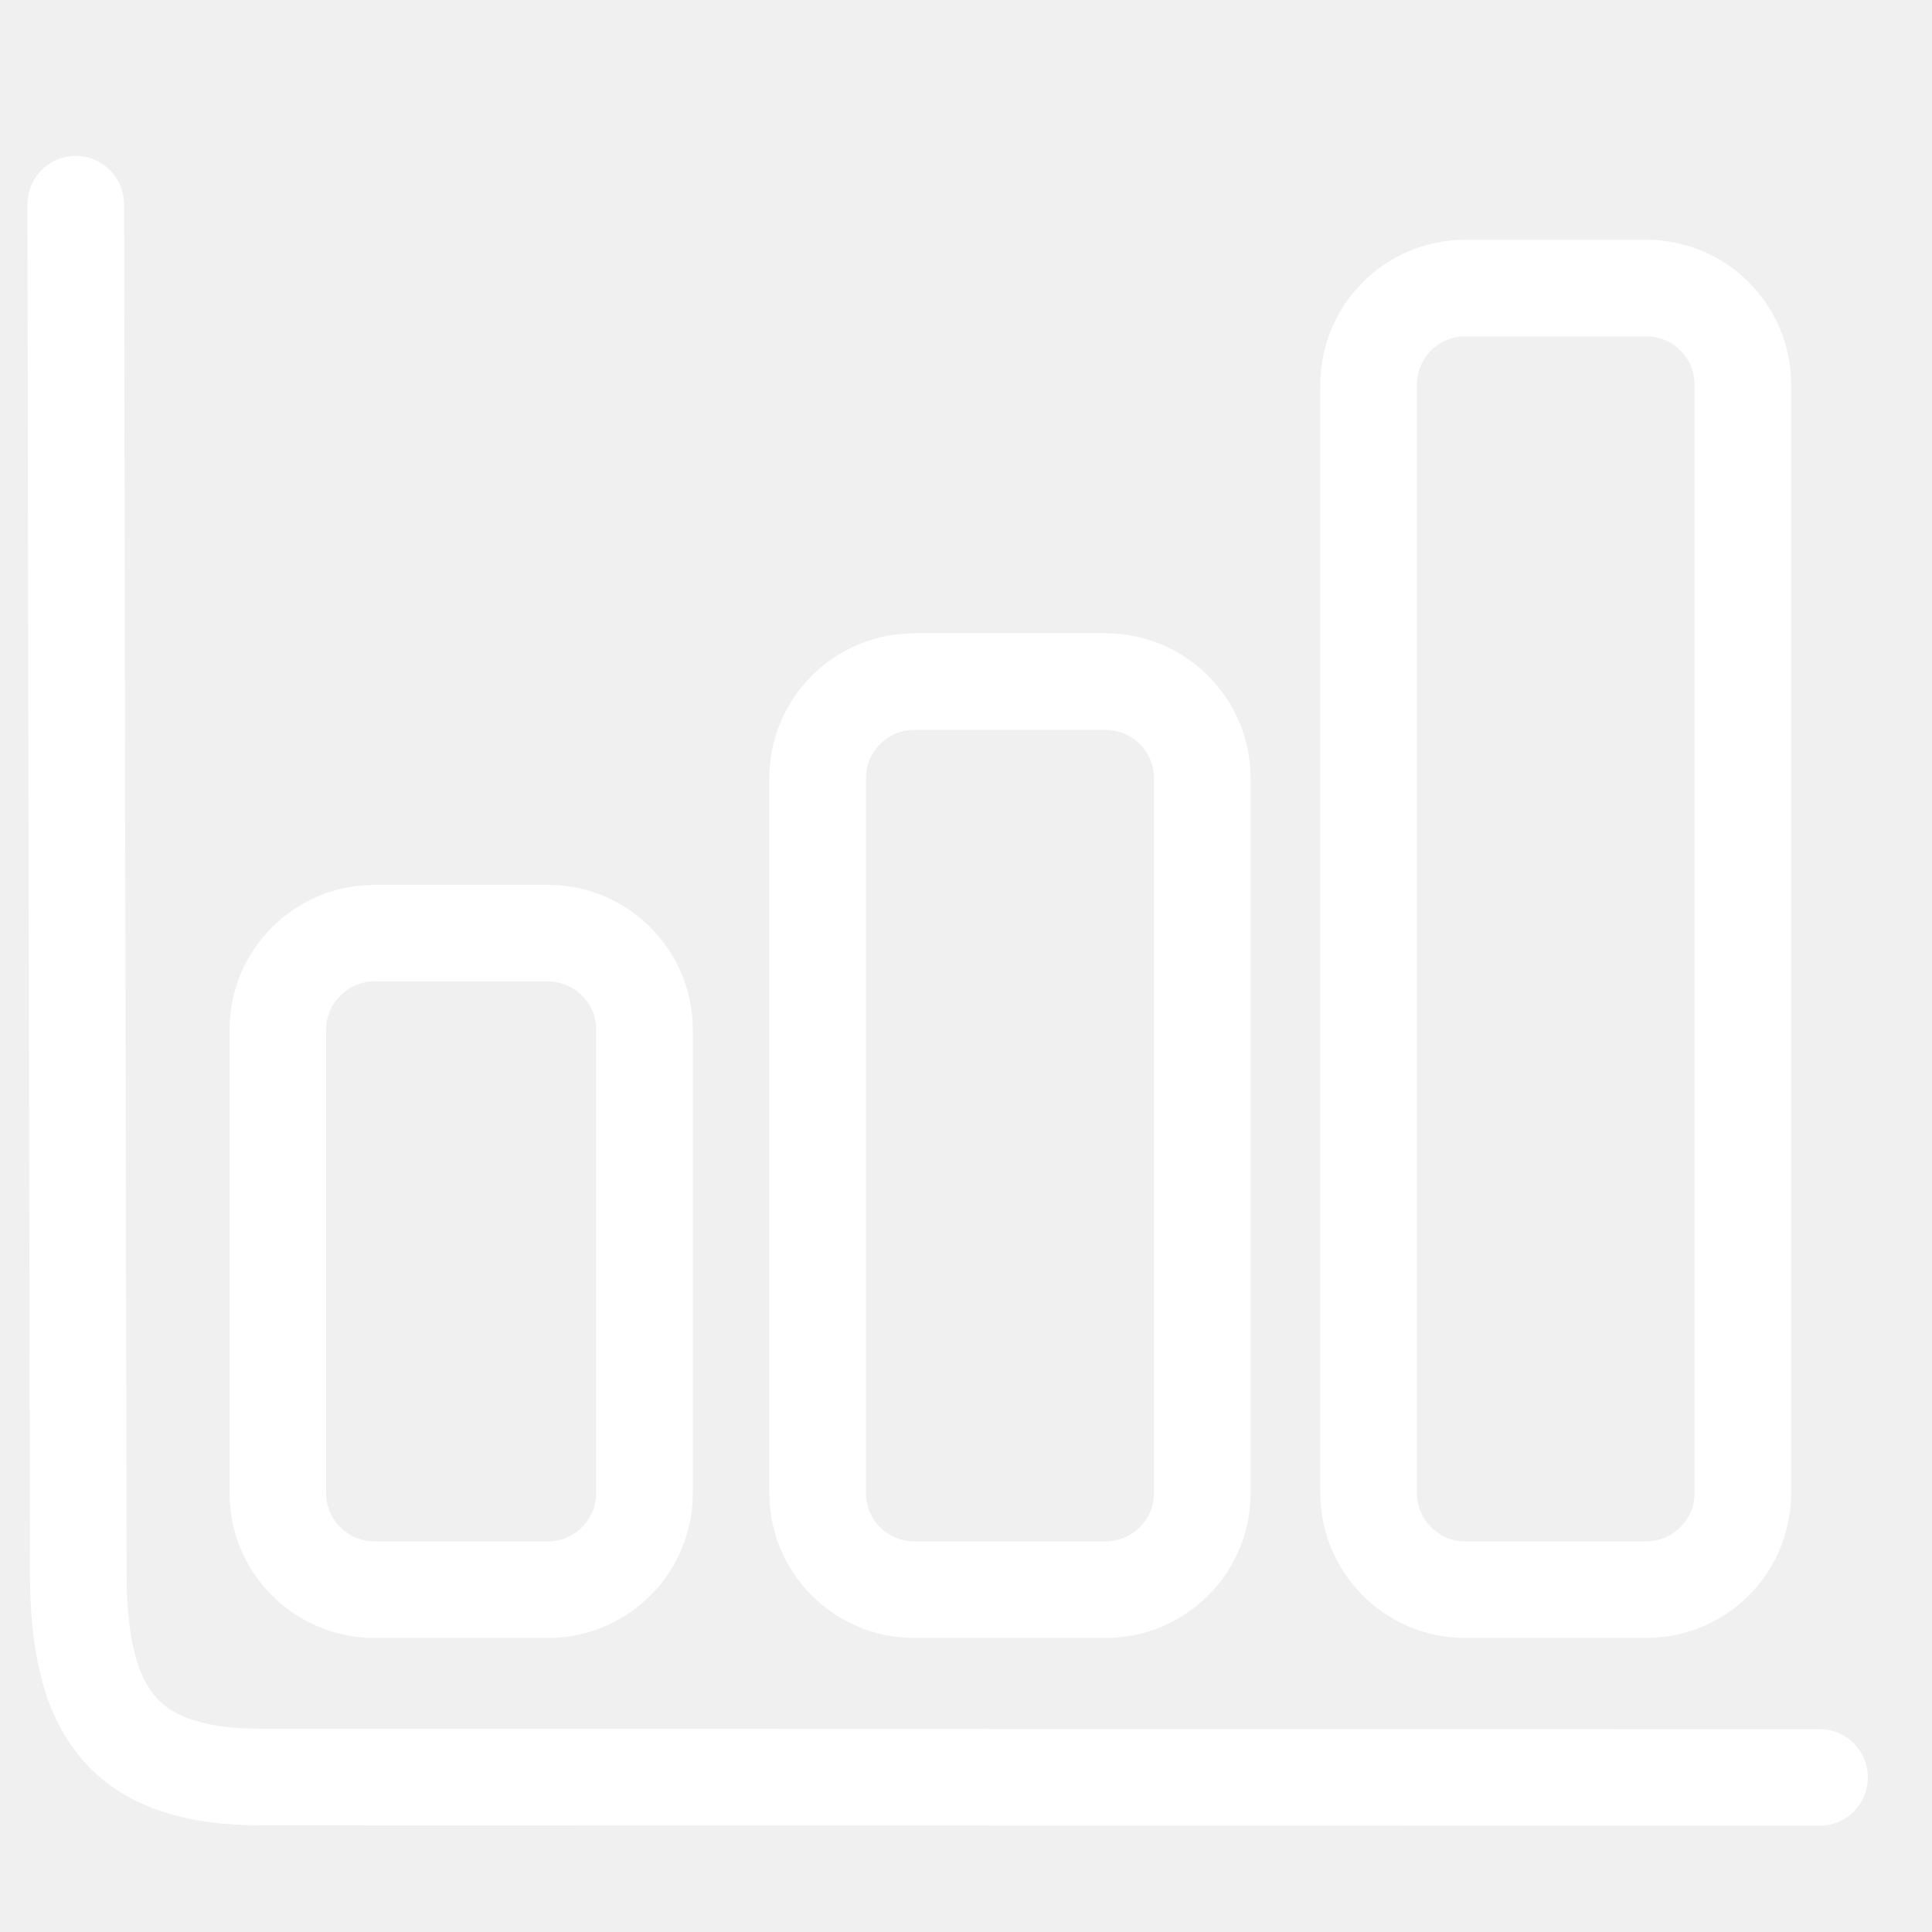
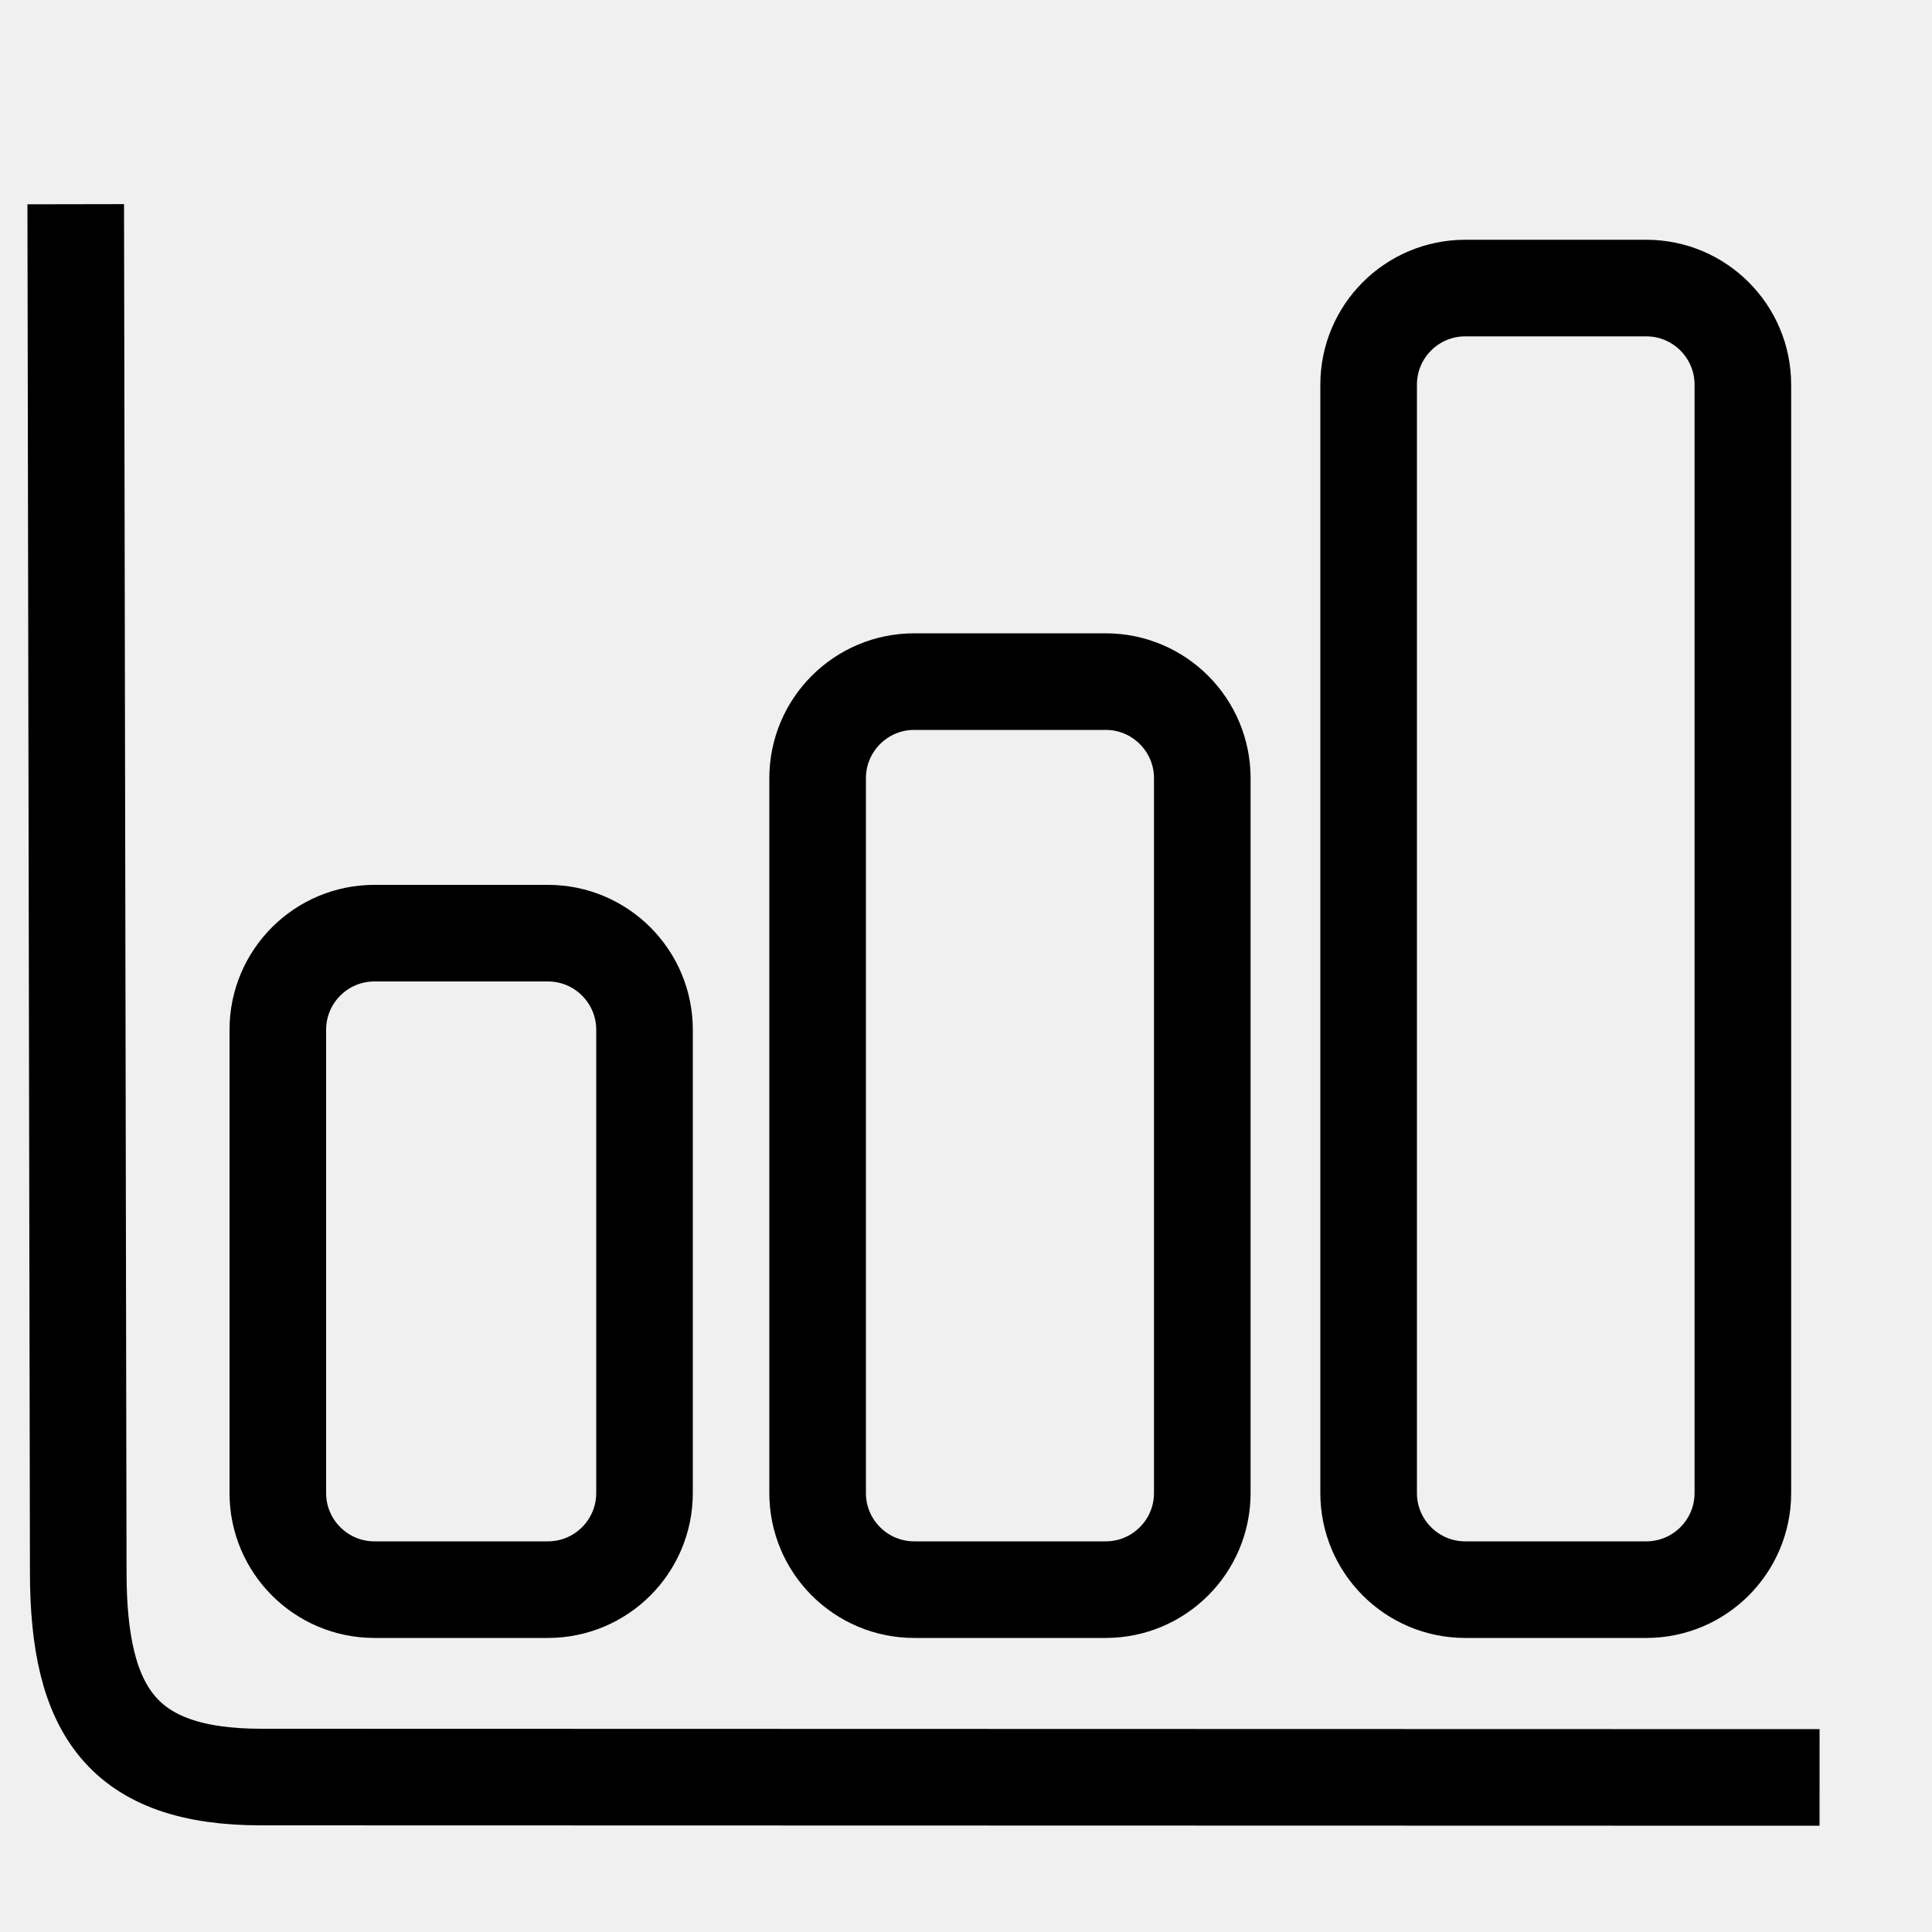
<svg xmlns="http://www.w3.org/2000/svg" version="1.1" id="Capa_2" x="0px" y="0px" viewBox="0 0 100 100" style="enable-background:new 0 0 100 100;" xml:space="preserve">
  <style type="text/css">
- 	.st0{fill:none;stroke:#fff;stroke-width:5;stroke-linecap:round;stroke-linejoin:round;stroke-miterlimit:10;}
+ 	.st0{fill:none;stroke:#000000;stroke-width:5;stroke-miterlimit:10;}
</style>
  <path class="st0" d="M98.07,91" />
  <path class="st0" d="M28.36,82.28h-8.98c-2.76,0-5-2.24-5-5V53.3c0-2.76,2.24-5,5-5h8.98c2.76,0,5,2.24,5,5v23.98  C33.36,80.04,31.12,82.28,28.36,82.28z" />
  <path class="st0" d="M57.23,82.28h-9.91c-2.76,0-5-2.24-5-5v-37c0-2.76,2.24-5,5-5h9.91c2.76,0,5,2.24,5,5v37  C62.23,80.04,59.99,82.28,57.23,82.28z" />
  <path class="st0" d="M85.21,82.28h-9.37c-2.76,0-5-2.24-5-5V19.91c0-2.76,2.24-5,5-5h9.37c2.76,0,5,2.24,5,5v57.37  C90.21,80.04,87.97,82.28,85.21,82.28z" />
  <path class="st0" d="M5.15,8" />
  <path class="st0" d="M94.18,92l-80.65-0.02c-7.2,0-9.48-3.41-9.48-10.61l-0.13-70.8" />
</svg>
